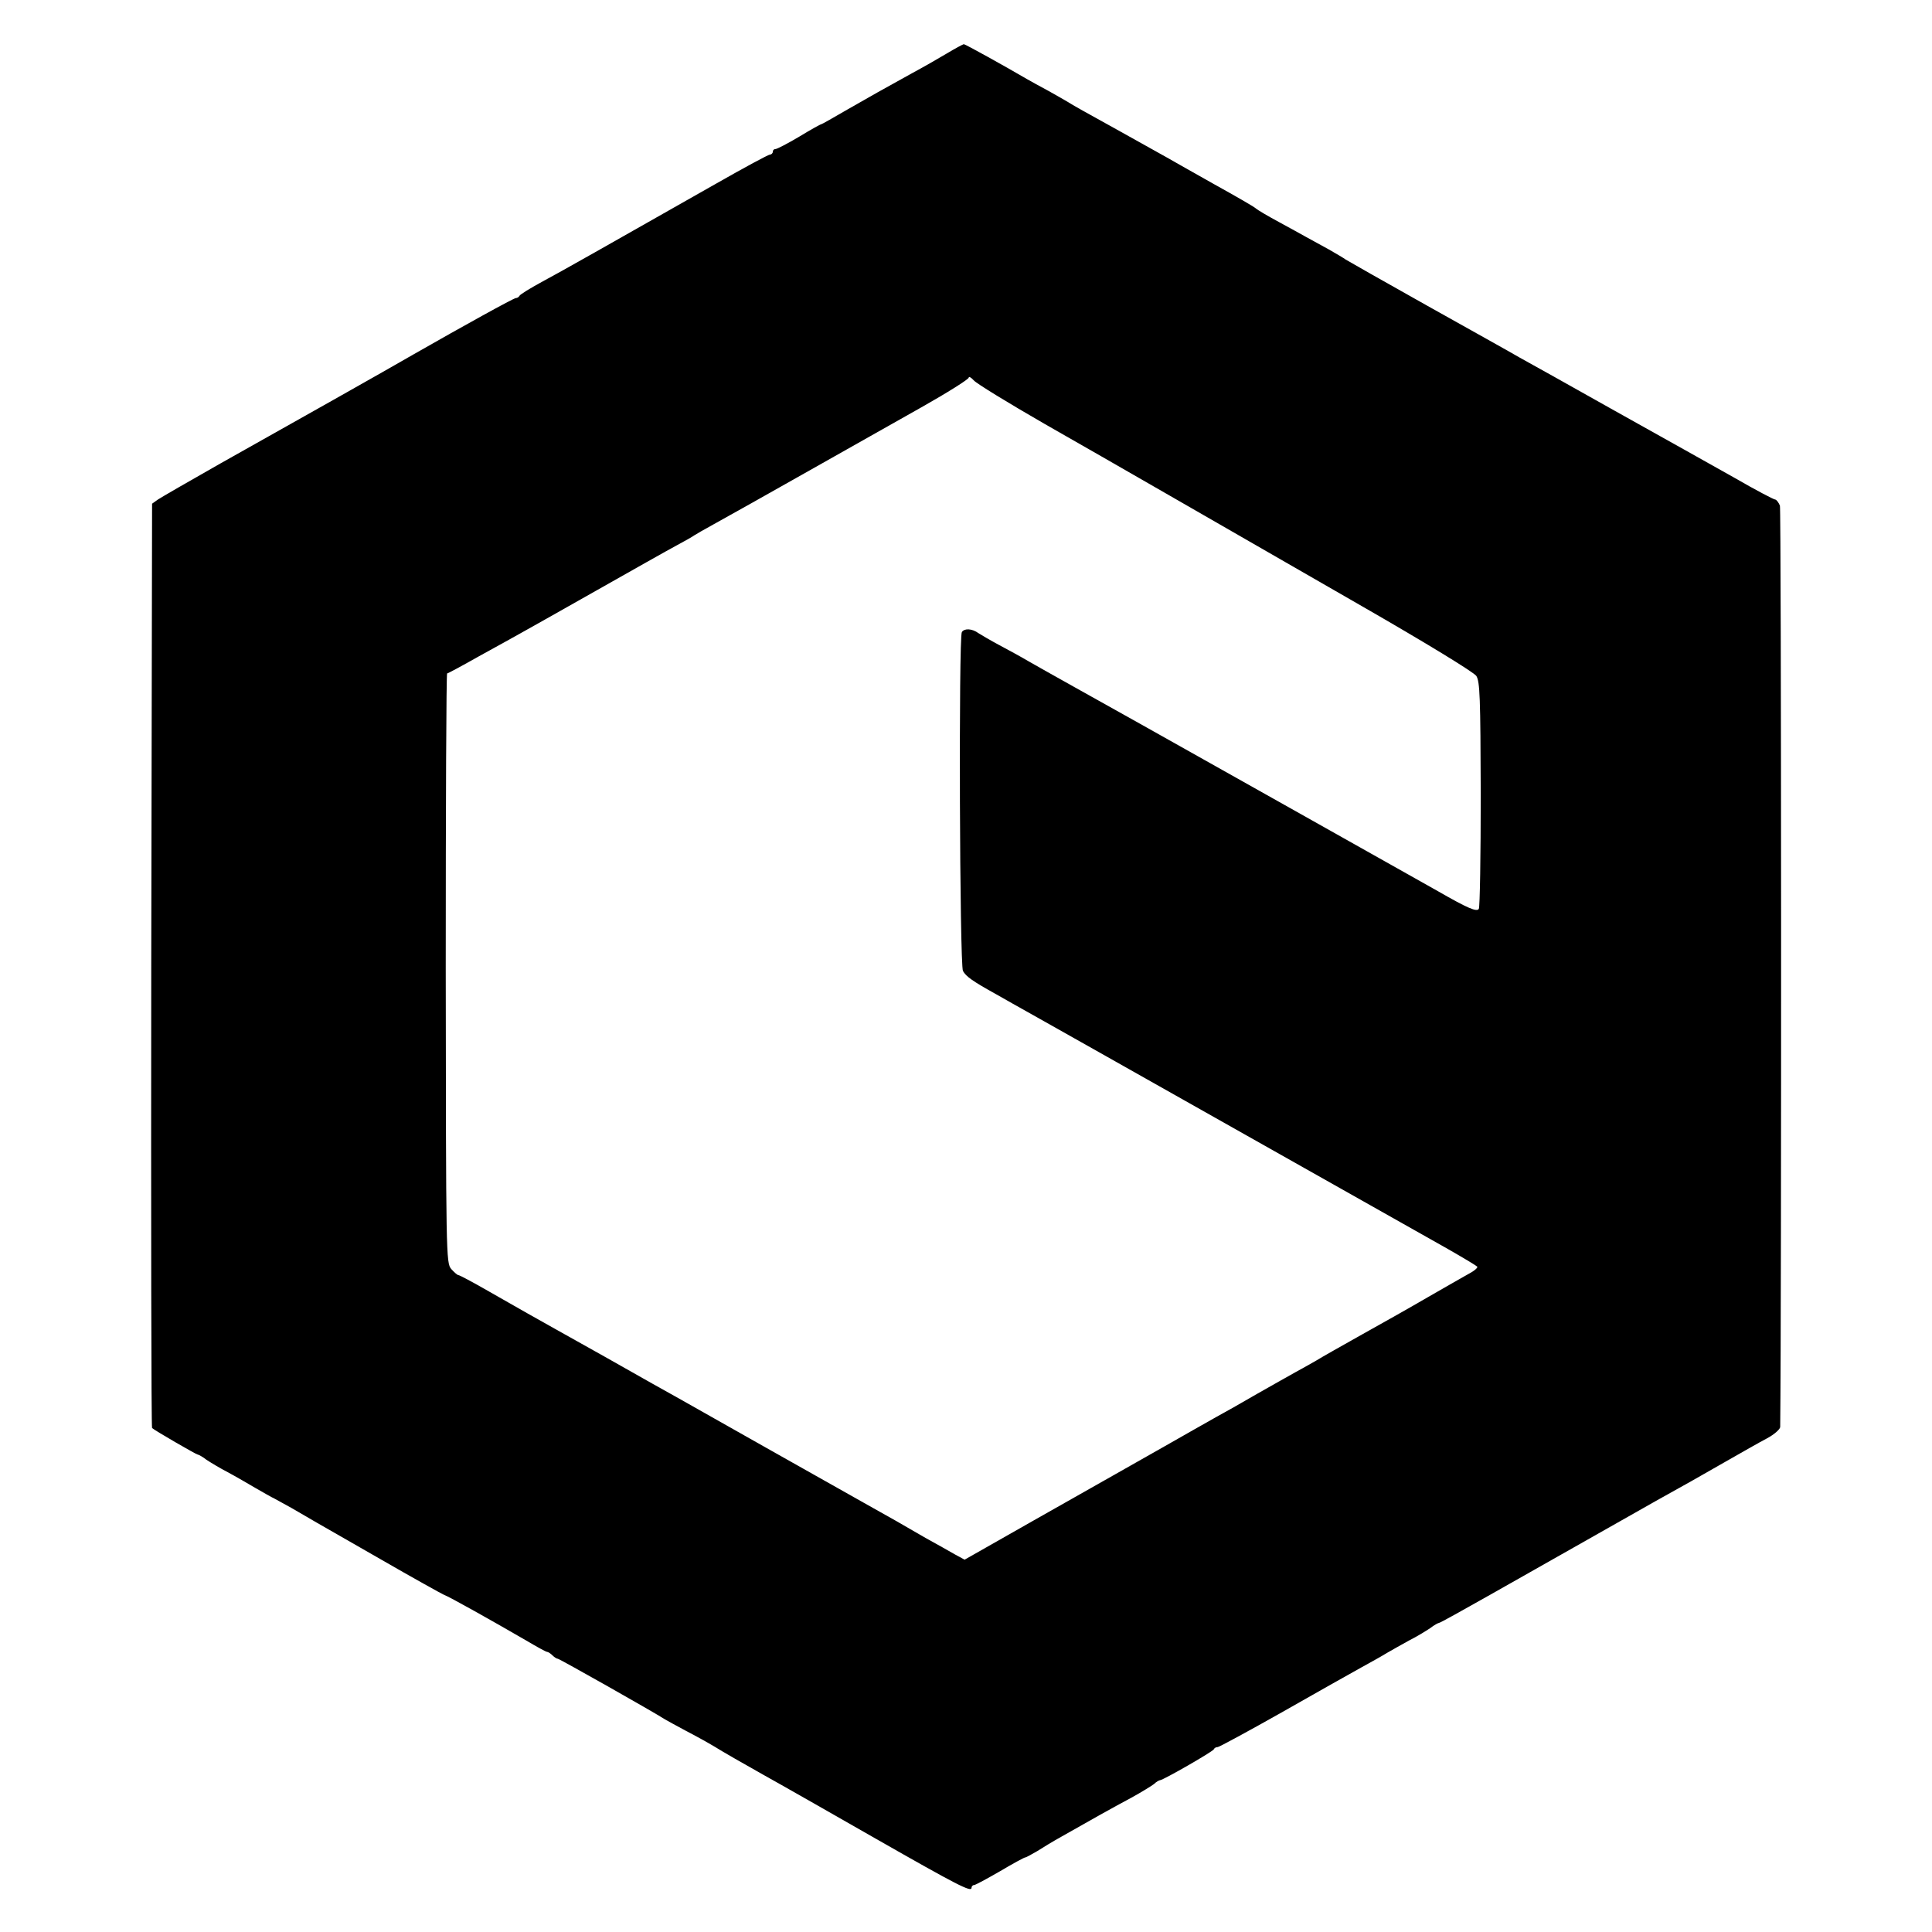
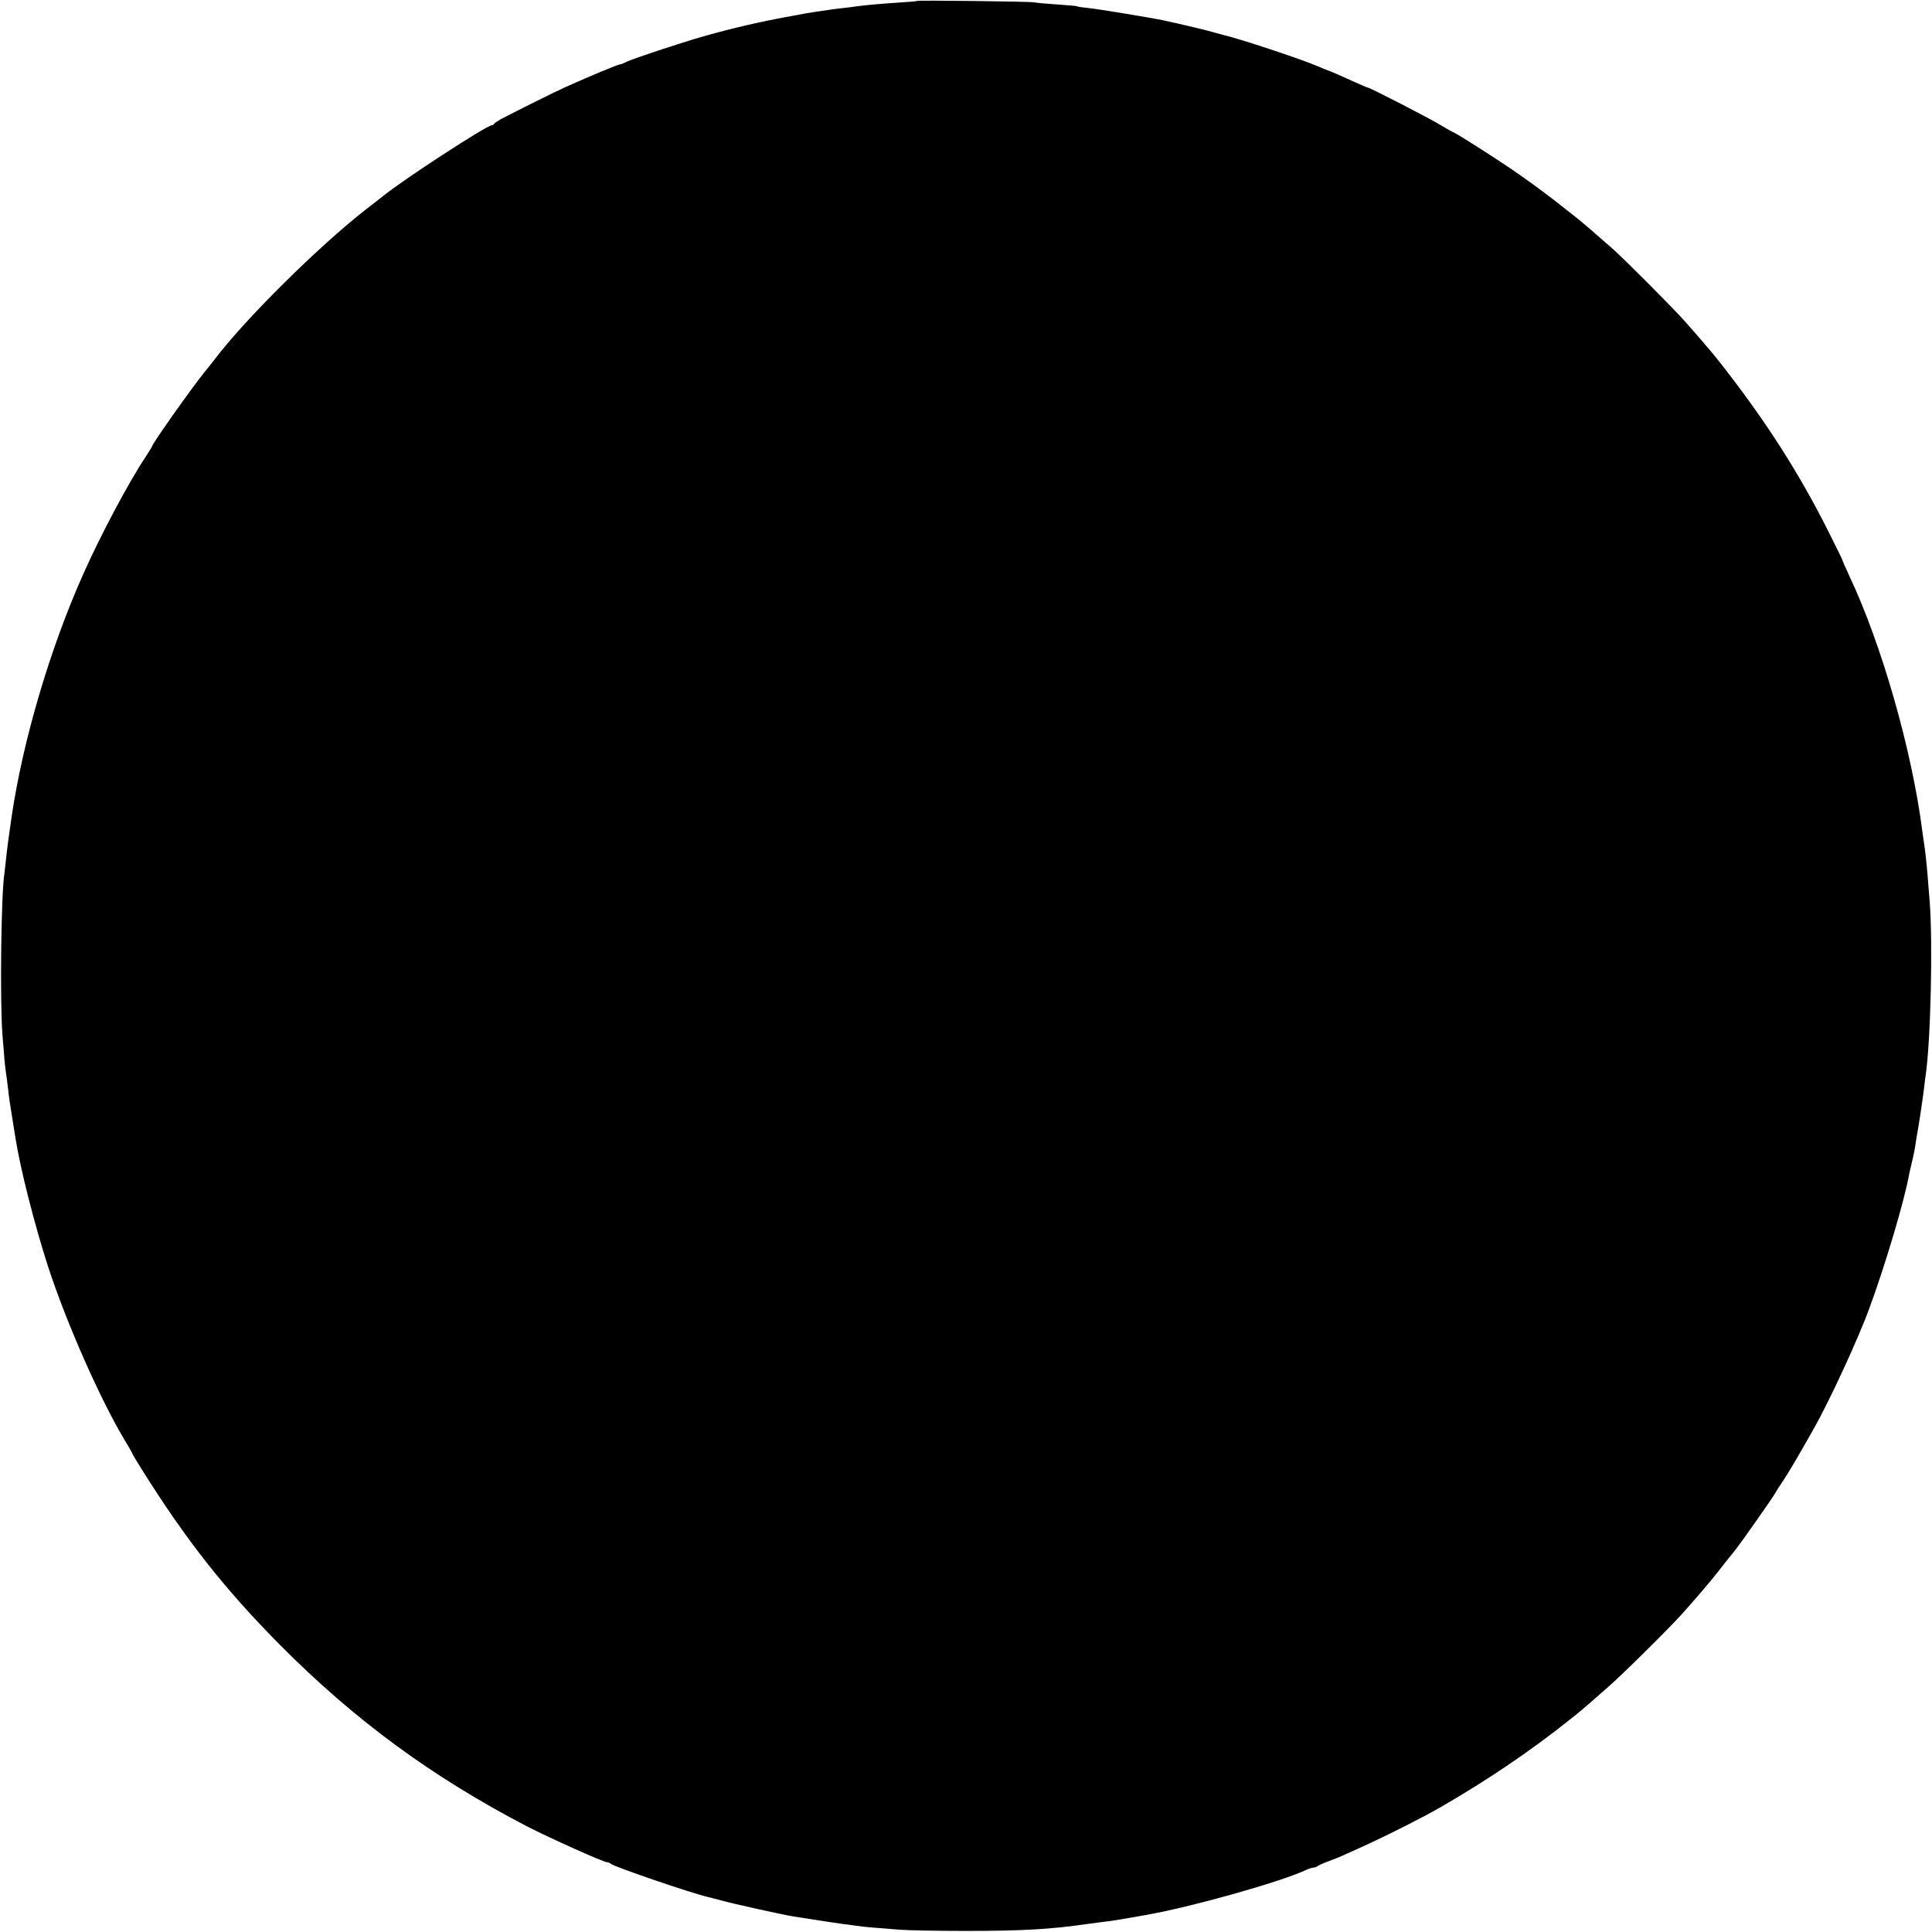
- <svg xmlns="http://www.w3.org/2000/svg" version="1.0" width="700pt" height="700pt" viewBox="0 0 700 700" preserveAspectRatio="xMidYMid meet">
-   <g transform="translate(0,700) scale(0.1,-0.1)" fill="#000000" stroke="none">
-     <path d="M3430 6806 c-30 -18 -86 -50 -125 -71 -114 -63 -139 -77 -235 -132 -50 -29 -92 -53 -94 -53 -3 0 -39 -20 -80 -45 -42 -25 -81 -45 -86 -45 -6 0 -10 -4 -10 -10 0 -5 -5 -10 -10 -10 -6 0 -93 -47 -193 -104 -409 -232 -562 -319 -635 -358 -42 -23 -78 -45 -80 -50 -2 -4 -8 -8 -13 -8 -8 0 -194 -103 -369 -203 -100 -58 -448 -254 -701 -396 -113 -64 -215 -123 -227 -131 l-21 -15 -3 -1672 c-1 -920 0 -1674 3 -1677 8 -8 160 -96 165 -96 3 0 18 -8 32 -19 15 -10 50 -31 77 -45 28 -15 73 -41 100 -57 28 -16 59 -34 70 -39 11 -6 38 -21 60 -33 56 -33 84 -49 325 -187 116 -67 219 -124 228 -128 18 -6 178 -96 297 -165 39 -23 73 -42 77 -42 4 0 13 -6 20 -13 6 -6 15 -12 19 -12 6 0 349 -194 389 -220 8 -5 42 -23 75 -41 33 -17 80 -43 105 -58 25 -16 104 -61 175 -101 72 -40 256 -145 410 -233 293 -167 345 -194 345 -177 0 5 4 10 9 10 5 0 47 23 94 50 47 28 88 50 91 50 4 0 23 11 44 23 20 13 60 37 87 52 100 57 191 108 255 142 36 20 72 42 81 49 8 8 19 14 22 14 11 0 192 104 195 112 2 5 8 8 14 8 5 0 112 58 236 128 125 71 254 144 287 162 33 18 74 41 90 51 17 10 53 30 80 45 28 14 62 35 77 45 14 11 29 19 32 19 4 0 88 47 189 104 281 159 547 310 597 338 106 59 151 84 250 141 58 33 126 72 153 86 26 14 47 33 47 41 5 455 4 3322 -1 3338 -5 12 -13 22 -17 22 -5 0 -72 35 -148 79 -77 43 -272 153 -434 243 -162 91 -317 178 -345 193 -27 16 -178 100 -335 188 -157 88 -289 163 -295 167 -5 4 -32 20 -60 36 -27 15 -64 35 -82 45 -18 10 -63 35 -100 55 -37 20 -75 42 -83 49 -8 7 -76 46 -150 87 -74 42 -153 86 -175 99 -22 12 -107 60 -190 106 -82 45 -157 87 -165 93 -8 5 -40 23 -70 40 -30 16 -66 36 -80 44 -82 48 -223 126 -228 126 -4 -1 -32 -16 -62 -34z m355 -1342 c265 -151 547 -314 1149 -660 235 -135 405 -239 415 -253 13 -21 15 -76 16 -429 0 -222 -3 -409 -7 -415 -7 -12 -40 2 -148 64 -50 28 -974 548 -1080 607 -136 76 -362 202 -405 227 -27 16 -75 42 -105 58 -30 16 -64 36 -75 43 -23 17 -51 18 -60 4 -12 -19 -8 -1206 4 -1228 11 -20 35 -37 116 -82 22 -13 96 -54 165 -93 69 -39 154 -87 190 -107 112 -63 1096 -618 1280 -722 58 -33 108 -63 112 -67 4 -3 -9 -15 -30 -26 -20 -11 -86 -49 -147 -84 -60 -35 -168 -96 -240 -136 -71 -40 -146 -82 -165 -94 -19 -11 -53 -30 -75 -42 -22 -12 -85 -48 -140 -79 -55 -32 -122 -70 -150 -85 -27 -15 -111 -63 -185 -105 -74 -42 -155 -88 -180 -102 -25 -14 -157 -89 -295 -167 l-250 -142 -35 19 c-19 11 -67 38 -107 60 -84 49 -121 70 -223 127 -41 23 -201 113 -355 200 -154 87 -296 167 -315 178 -19 10 -141 79 -270 152 -129 72 -255 143 -280 157 -25 14 -89 51 -144 82 -54 31 -101 56 -105 56 -4 0 -15 10 -26 22 -19 22 -19 51 -20 1090 0 588 2 1068 5 1068 3 0 55 28 115 62 61 33 128 71 150 83 22 12 146 82 275 155 129 73 260 147 290 163 30 16 60 33 65 37 6 4 37 22 70 40 108 60 147 82 365 205 118 67 293 165 388 219 94 53 172 102 172 108 0 5 8 1 18 -10 9 -11 125 -82 257 -158z" />
+ <svg xmlns="http://www.w3.org/2000/svg" version="1.0" width="1080pt" height="1080pt" viewBox="0 0 1080 1080" preserveAspectRatio="xMidYMid meet">
+   <g transform="translate(0,1080) scale(0.1,-0.1)" fill="#000000" stroke="none">
+     <path d="M5128 10795 c-2 -2 -46 -6 -99 -9 -104 -7 -185 -14 -237 -21 -18 -3 -54 -7 -80 -10 -26 -3 -60 -7 -77 -10 -16 -2 -48 -7 -70 -10 -44 -7 -53 -8 -170 -30 -147 -27 -303 -63 -455 -106 -137 -39 -405 -128 -439 -145 -14 -8 -31 -14 -36 -14 -10 0 -166 -65 -300 -125 -57 -25 -289 -141 -365 -181 -19 -11 -36 -22 -38 -26 -2 -5 -8 -8 -12 -8 -29 0 -500 -307 -610 -397 -8 -7 -51 -40 -95 -74 -264 -206 -678 -616 -845 -838 -14 -18 -40 -51 -59 -74 -69 -85 -291 -399 -291 -412 0 -2 -17 -30 -38 -62 -95 -143 -251 -437 -347 -653 -184 -412 -337 -928 -400 -1355 -18 -123 -26 -186 -31 -235 -3 -30 -7 -66 -9 -80 -19 -115 -26 -719 -11 -910 5 -52 9 -113 11 -135 2 -22 6 -53 8 -70 3 -16 8 -57 12 -90 3 -33 13 -103 22 -155 8 -52 17 -108 20 -125 26 -166 105 -477 180 -710 102 -315 296 -755 435 -984 21 -34 38 -65 38 -67 0 -2 23 -41 52 -87 248 -396 463 -669 773 -982 418 -421 850 -738 1380 -1014 120 -62 429 -201 448 -201 7 0 17 -4 22 -9 19 -17 462 -168 545 -186 8 -2 40 -10 70 -18 57 -17 353 -82 405 -90 173 -27 237 -37 275 -42 25 -3 59 -7 75 -10 17 -3 57 -7 91 -10 33 -2 100 -8 150 -12 49 -4 215 -7 369 -7 319 0 479 9 685 39 14 2 48 6 75 10 60 7 93 12 250 40 248 43 744 182 892 250 17 8 37 15 45 15 8 0 18 4 23 8 6 5 33 17 60 27 28 10 73 28 100 41 28 12 93 42 145 66 102 47 307 151 380 194 267 154 505 316 715 483 70 55 85 68 225 191 77 67 332 319 408 403 62 68 173 198 202 236 23 30 72 92 104 131 29 37 206 288 218 311 7 13 27 44 44 69 27 39 87 141 174 295 87 154 249 503 311 675 89 242 197 605 222 750 3 14 10 43 15 65 6 22 13 58 17 80 3 23 8 52 10 65 9 43 34 213 40 262 3 26 7 62 10 80 28 196 40 738 22 968 -4 52 -10 120 -12 150 -5 62 -14 144 -20 180 -2 14 -7 45 -10 70 -58 449 -227 1039 -406 1418 -21 46 -39 86 -39 89 0 3 -35 75 -79 162 -161 320 -338 599 -580 911 -62 80 -82 104 -219 260 -67 76 -335 345 -408 410 -53 47 -164 143 -189 163 -206 165 -334 258 -546 393 -81 52 -150 94 -153 94 -3 0 -35 18 -72 40 -59 37 -396 210 -407 210 -3 0 -43 17 -89 38 -45 21 -99 44 -118 52 -19 7 -53 20 -75 30 -83 37 -455 160 -529 175 -10 3 -33 9 -50 14 -25 8 -179 45 -281 67 -60 13 -369 64 -419 69 -32 3 -62 7 -65 10 -4 2 -54 6 -111 10 -58 4 -116 9 -130 12 -25 5 -647 12 -652 8z" />
  </g>
</svg>
